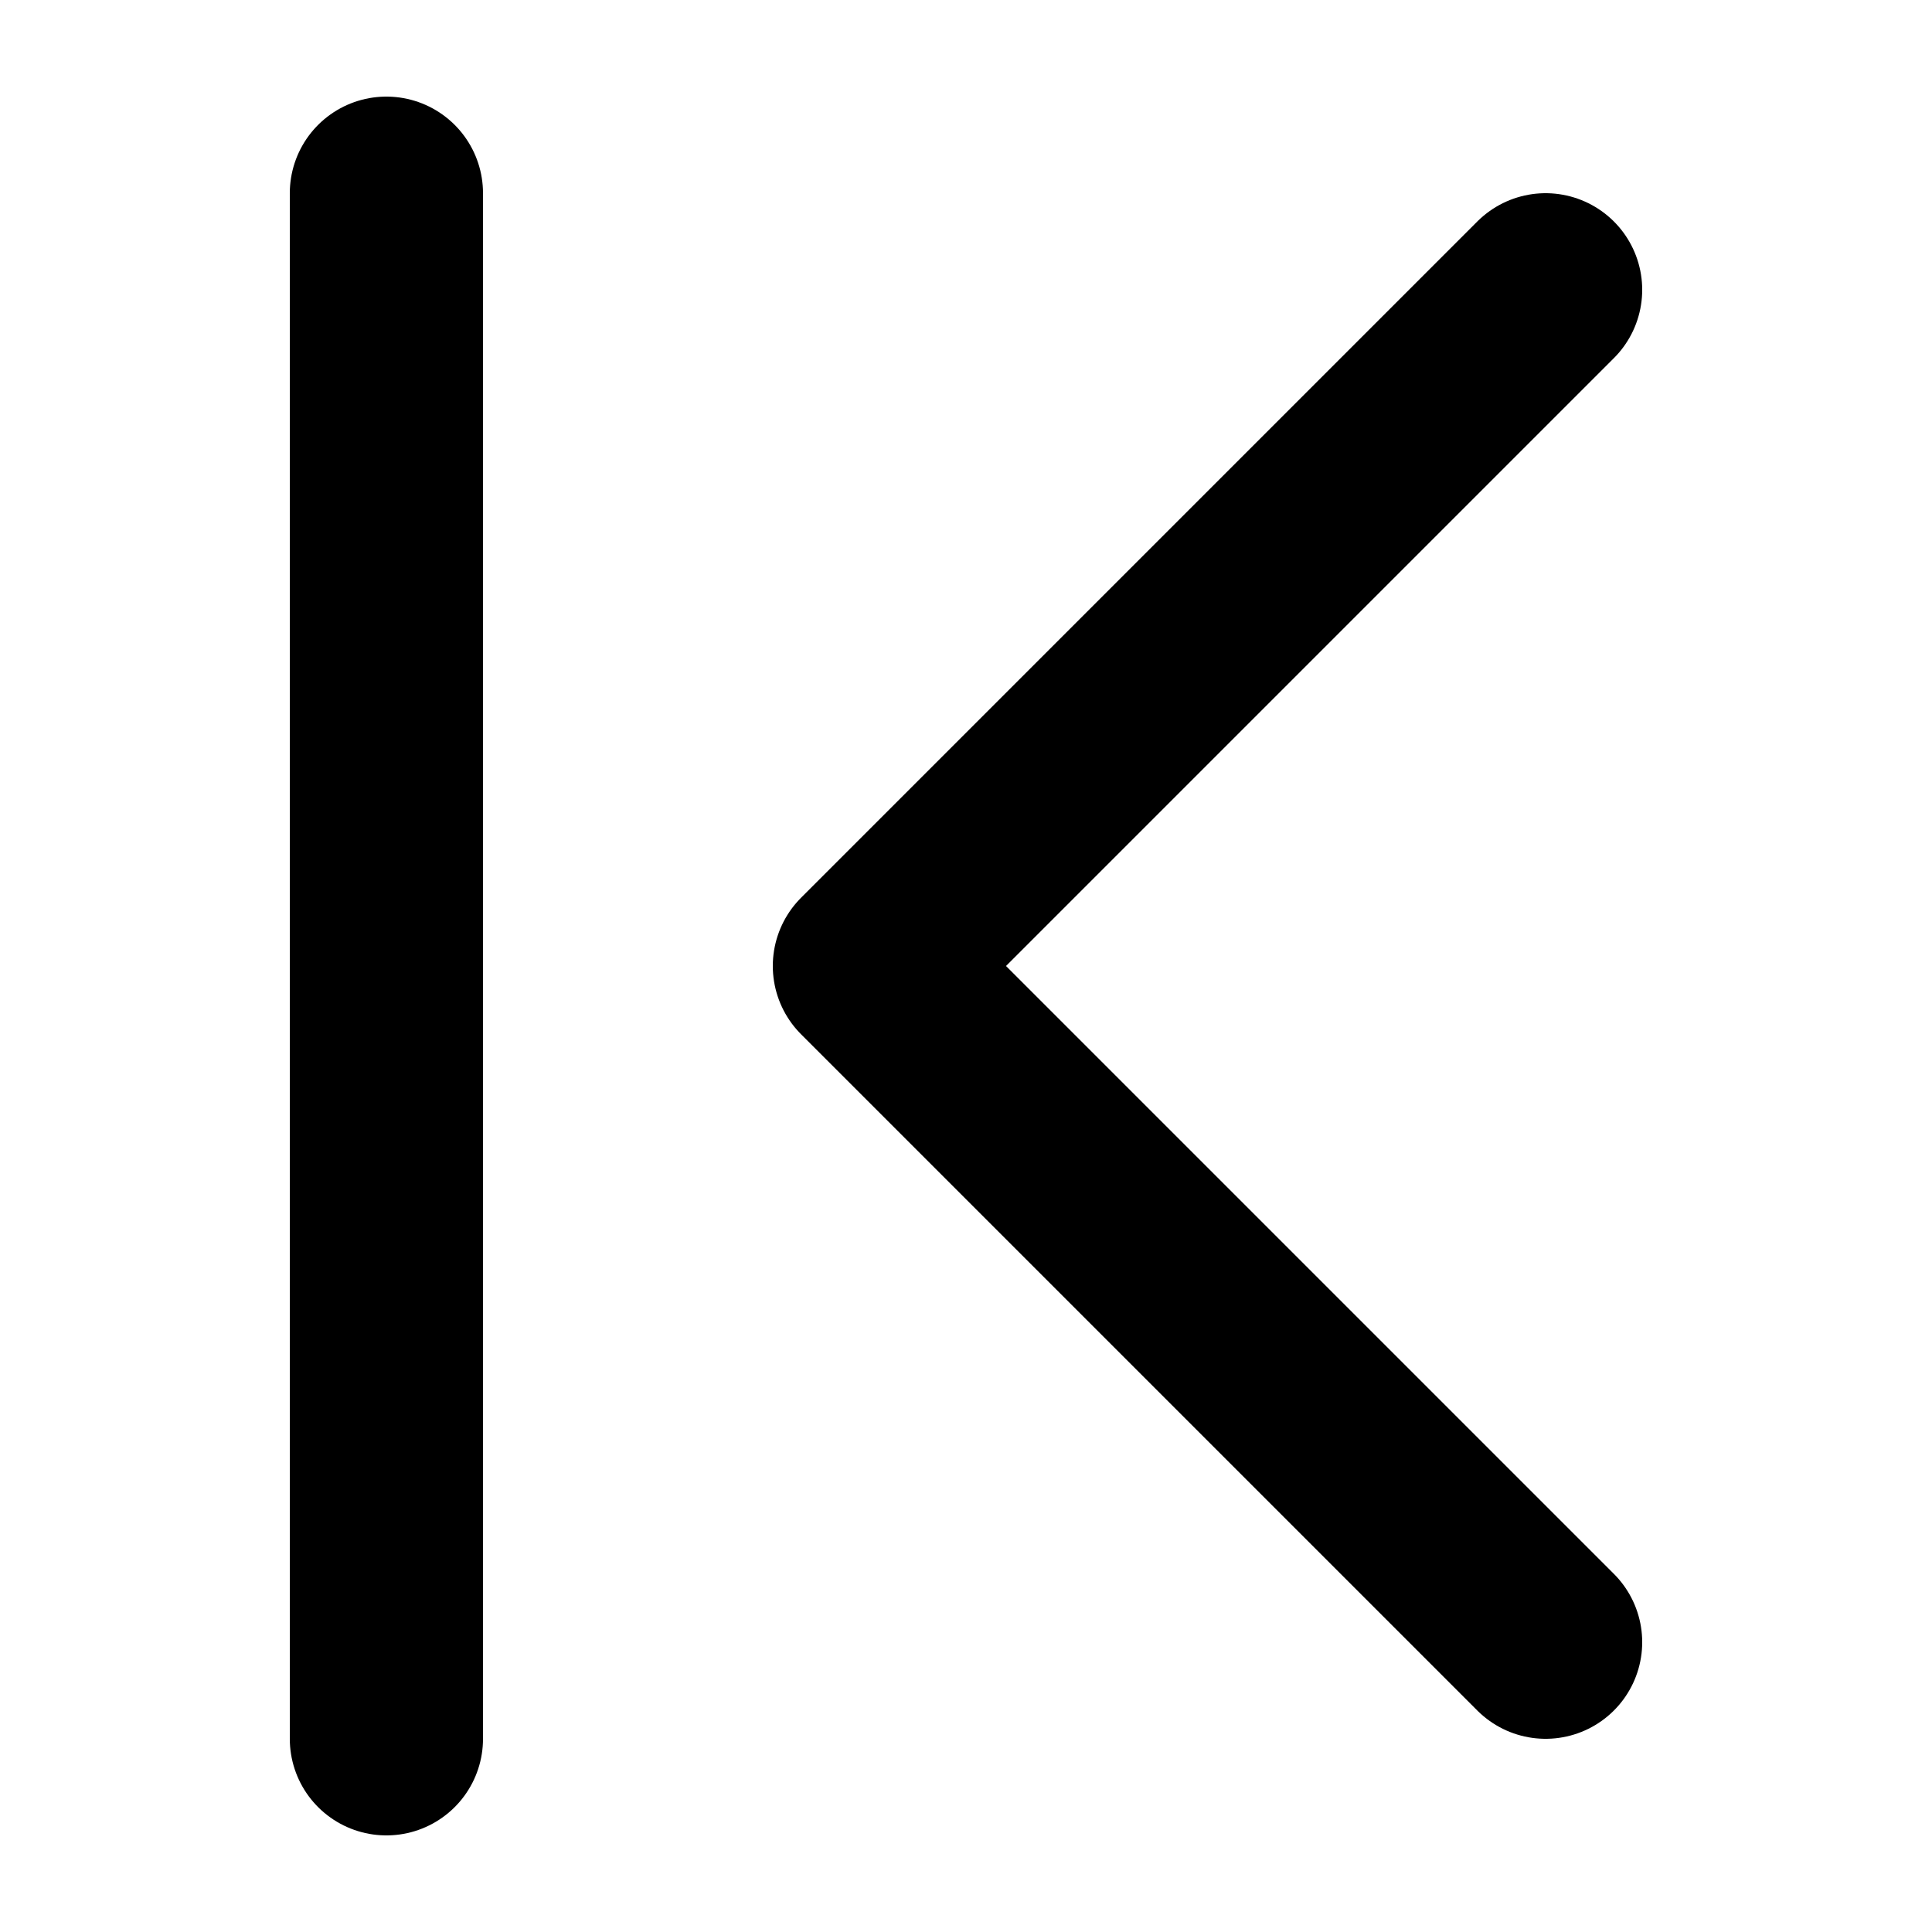
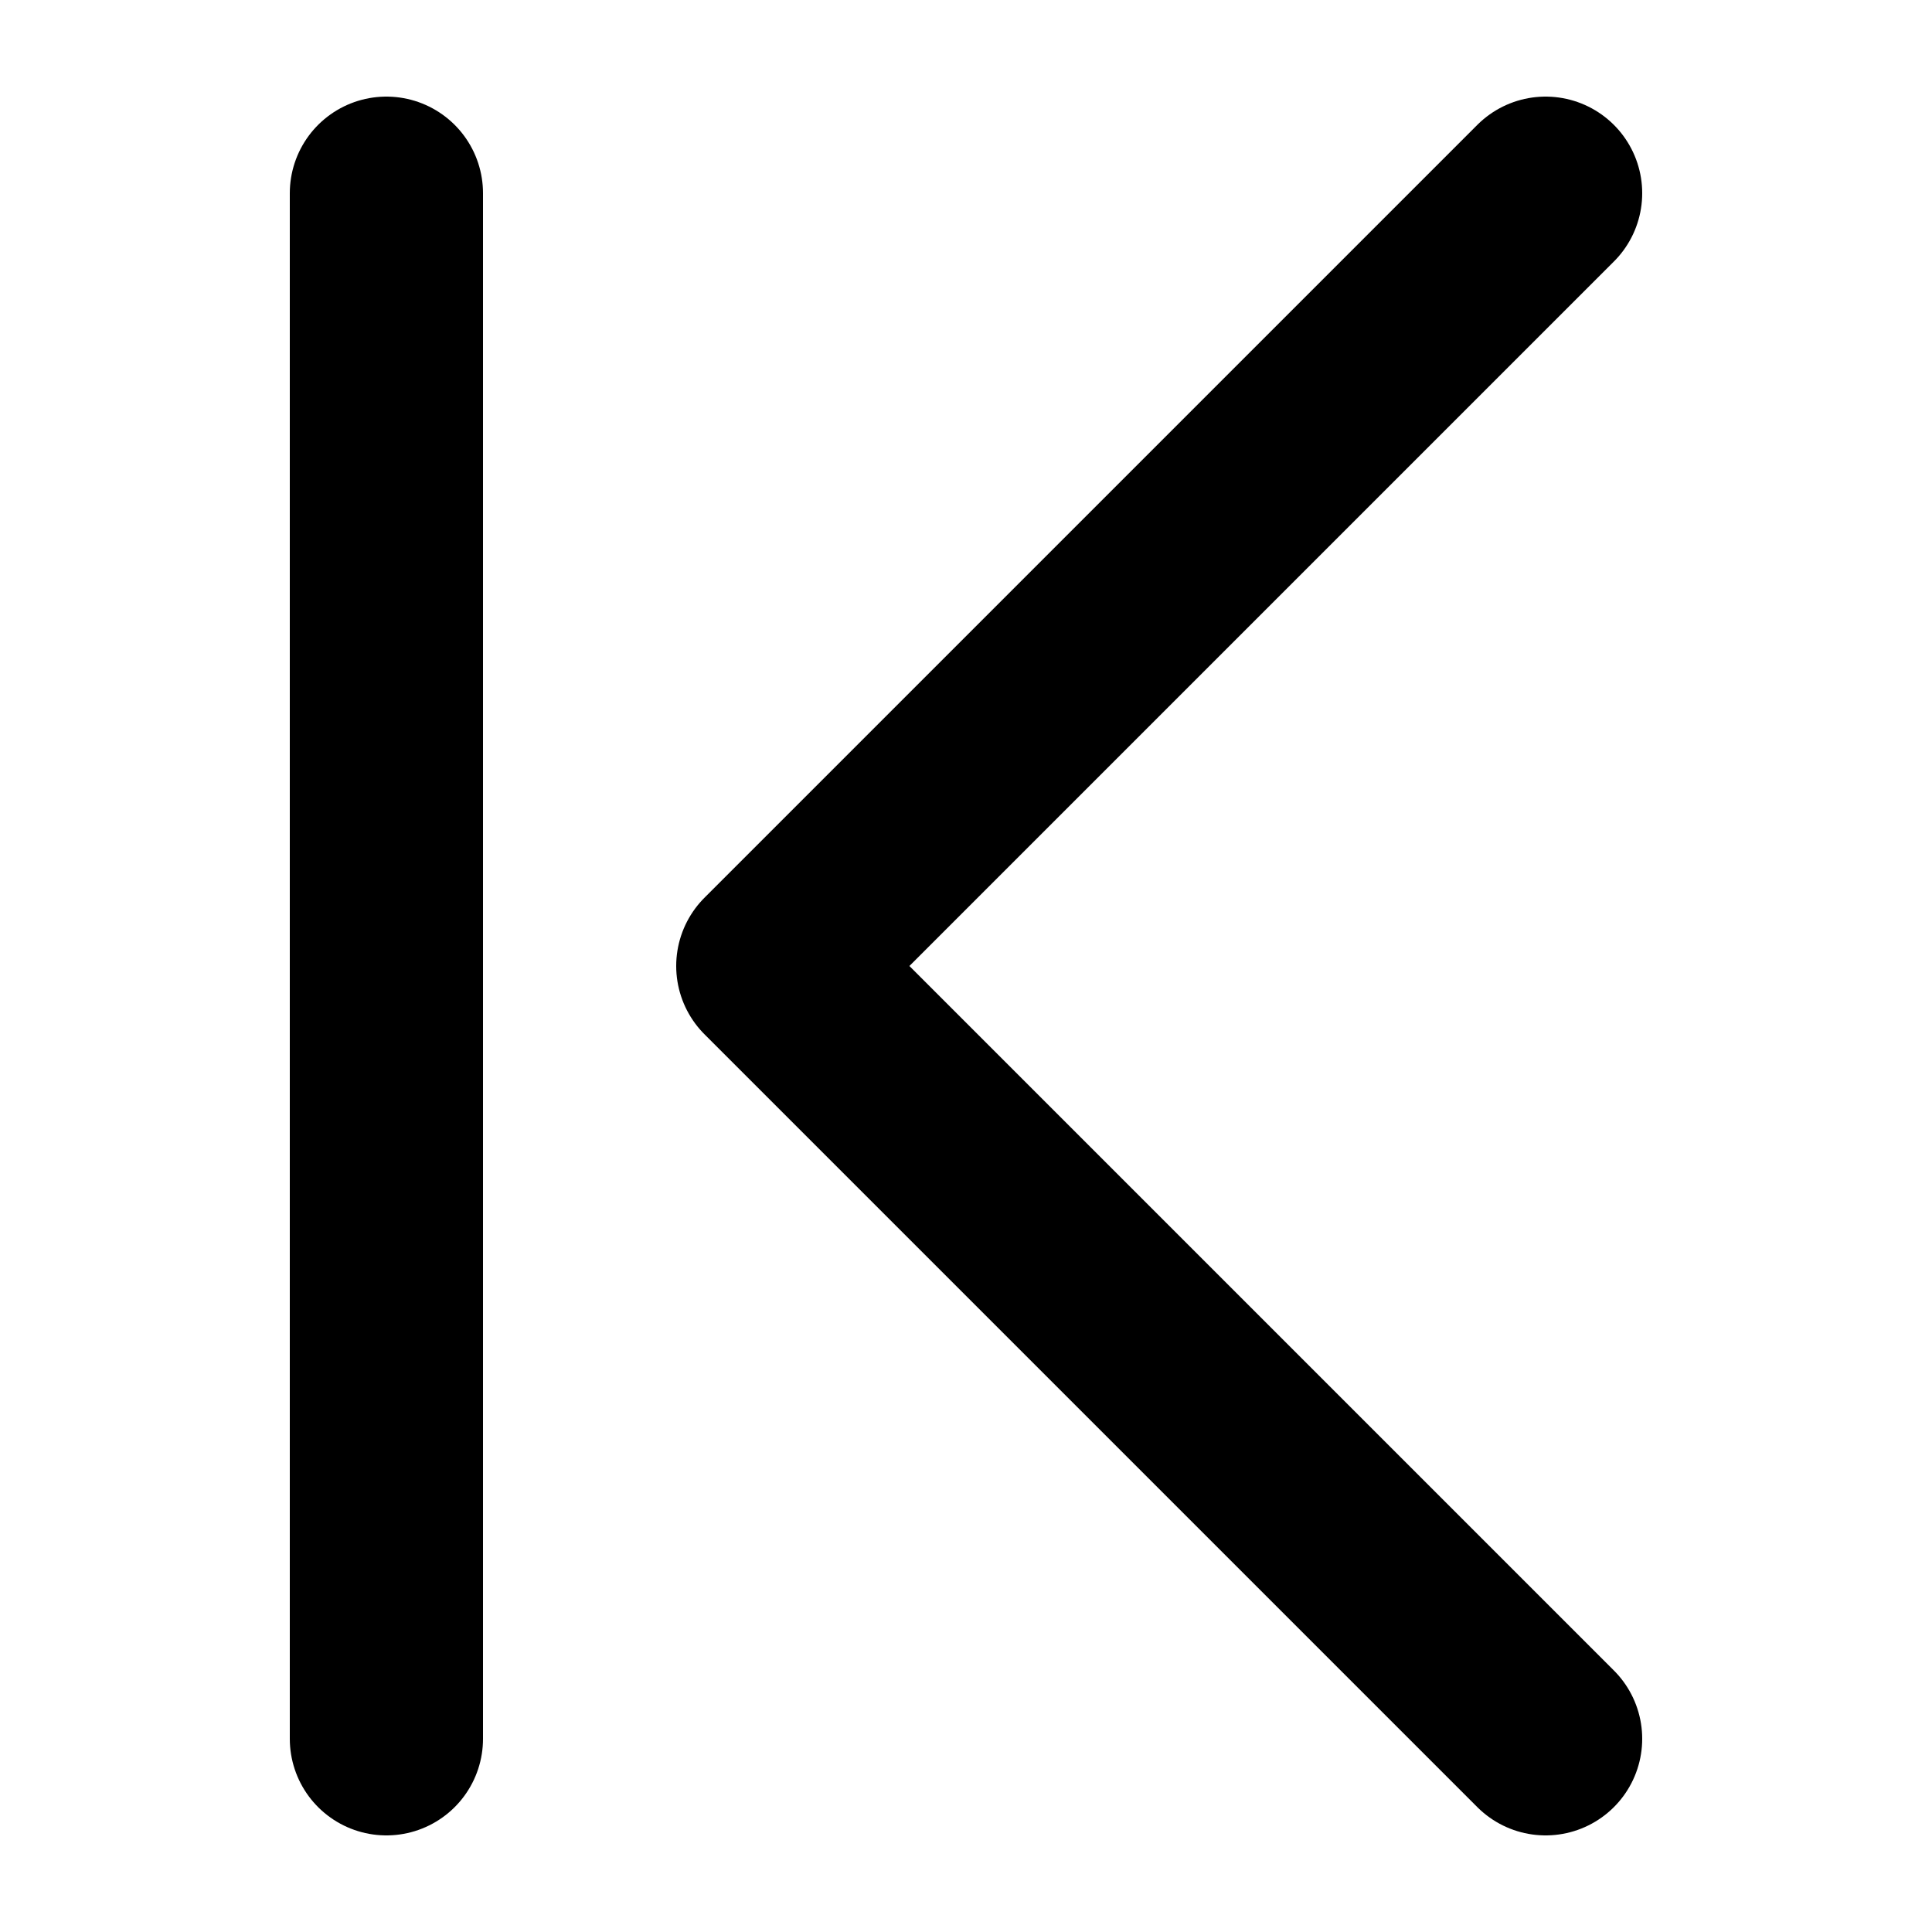
<svg xmlns="http://www.w3.org/2000/svg" viewBox="0 0 100 100">
-   <path fill="none" stroke="currentColor" stroke-width="10" stroke-linecap="round" stroke-linejoin="round" d="       M 80 15       L 45 50       L 80 85     " />
+   <path fill="none" stroke="currentColor" stroke-width="10" stroke-linecap="round" stroke-linejoin="round" d="       M 80 10       L 40 50       L 80 90     " />
  <line fill="none" stroke="currentColor" stroke-width="10" stroke-linecap="round" x1="20" y1="10" x2="20" y2="90" />
</svg>
